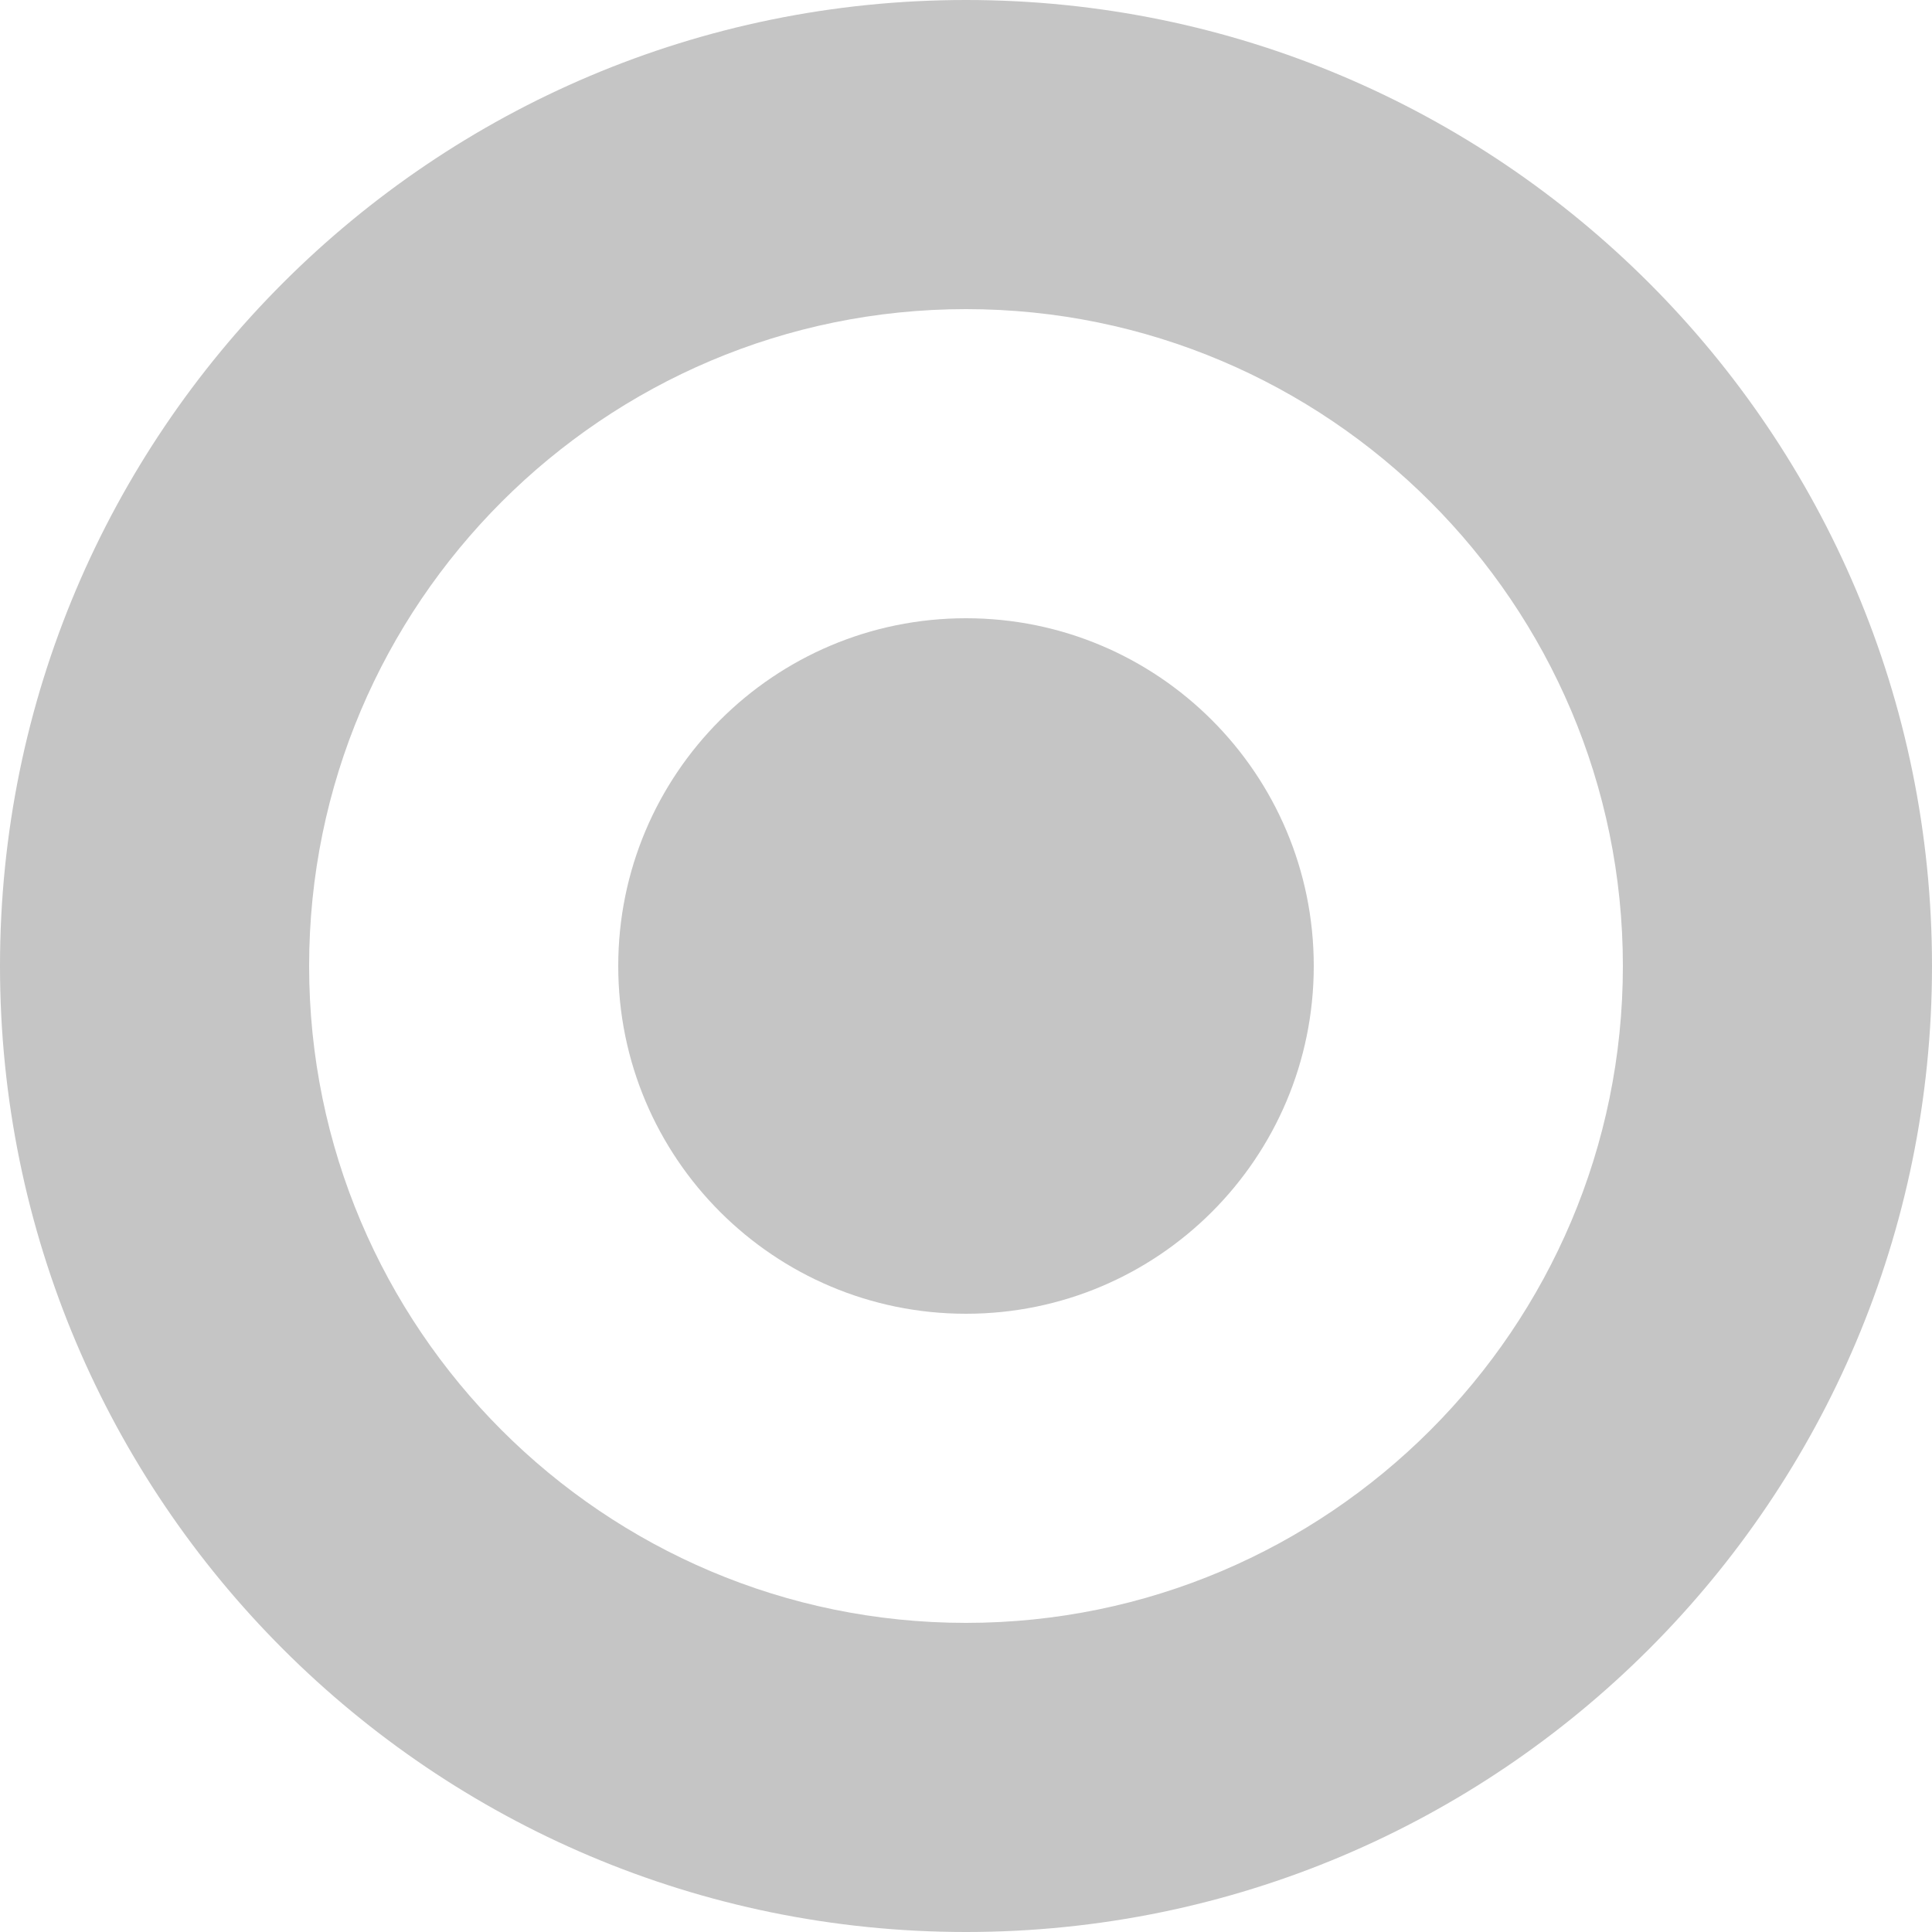
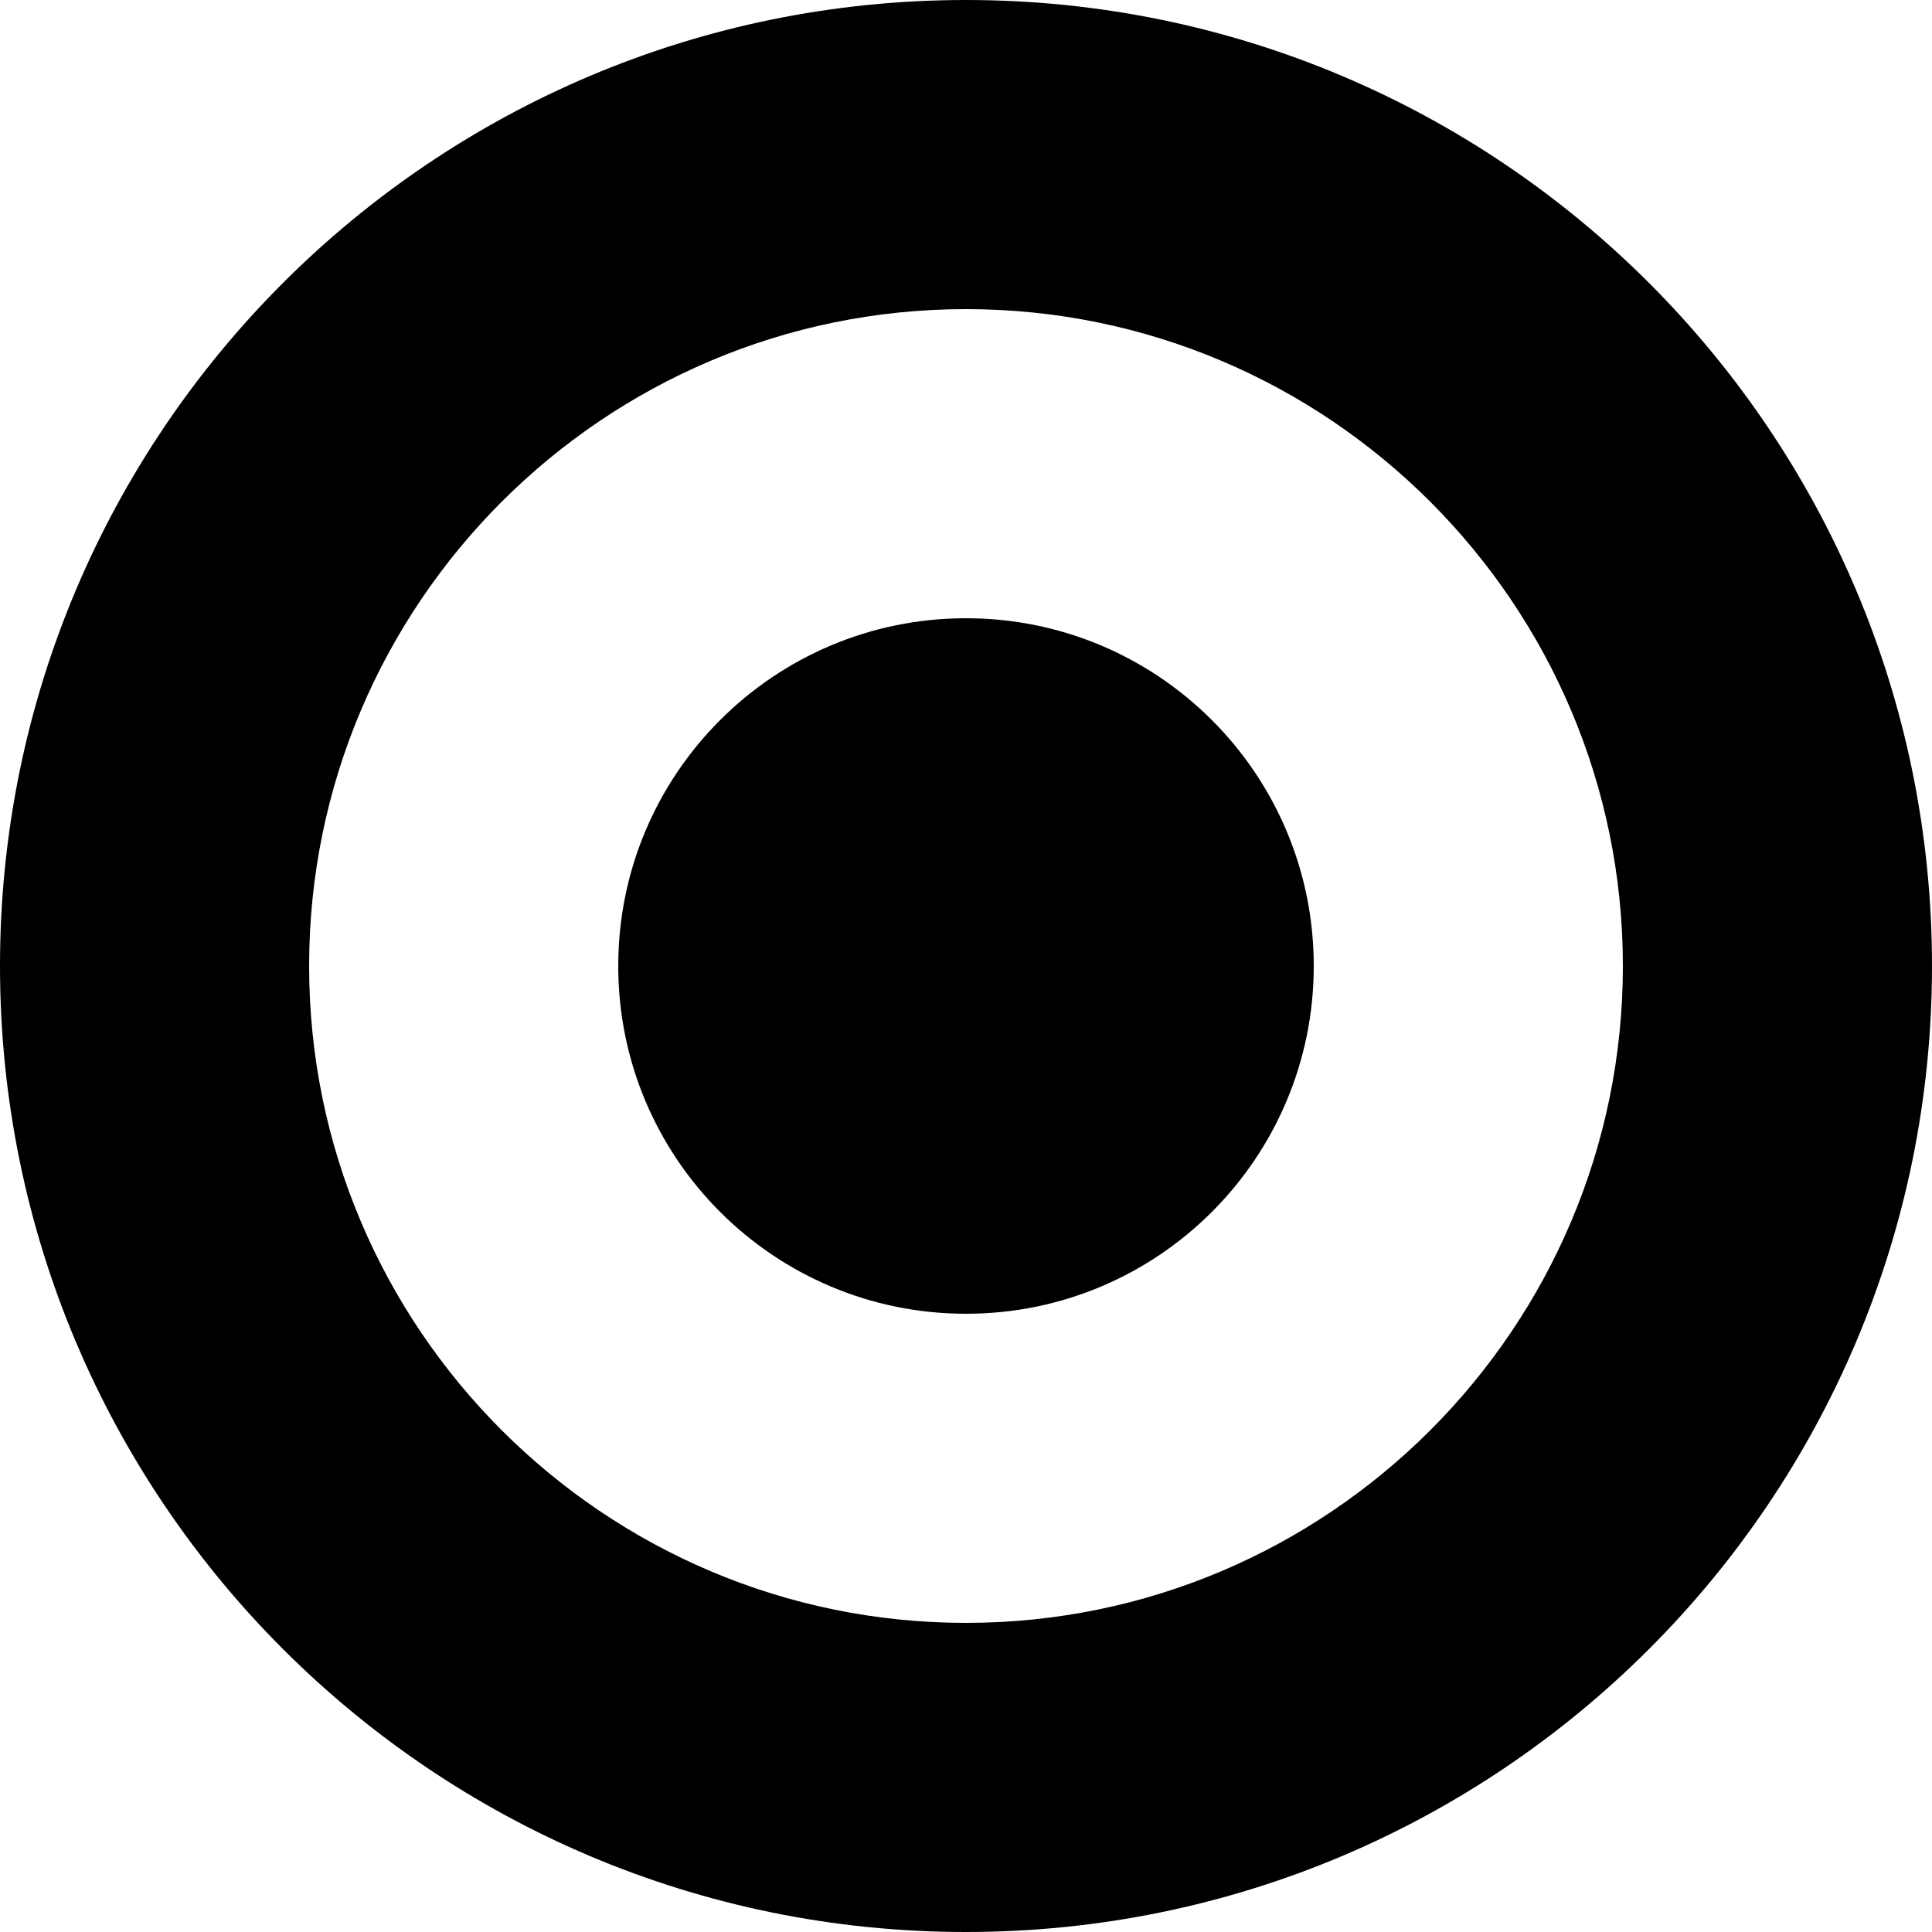
<svg xmlns="http://www.w3.org/2000/svg" width="25" height="25" viewBox="0 0 25 25">
-   <path fill="#c5c5c5" d="M12.5 4c4.687 0 8.5 3.813 8.5 8.5 0 4.687-3.813 8.5-8.5 8.5C7.813 21 4 17.187 4 12.5 4 7.813 7.813 4 12.5 4m0-4C5.597 0 0 5.597 0 12.5S5.597 25 12.5 25 25 19.403 25 12.5 19.403 0 12.5 0z" />
-   <circle fill="#c5c5c5" cx="12.5" cy="12.5" r="4.5" />
+   <path d="M12.5 4c4.687 0 8.5 3.813 8.5 8.5 0 4.687-3.813 8.5-8.5 8.5C7.813 21 4 17.187 4 12.5 4 7.813 7.813 4 12.5 4m0-4C5.597 0 0 5.597 0 12.5S5.597 25 12.5 25 25 19.403 25 12.5 19.403 0 12.5 0z" />
+   <circle cx="12.5" cy="12.5" r="4.5" />
</svg>
